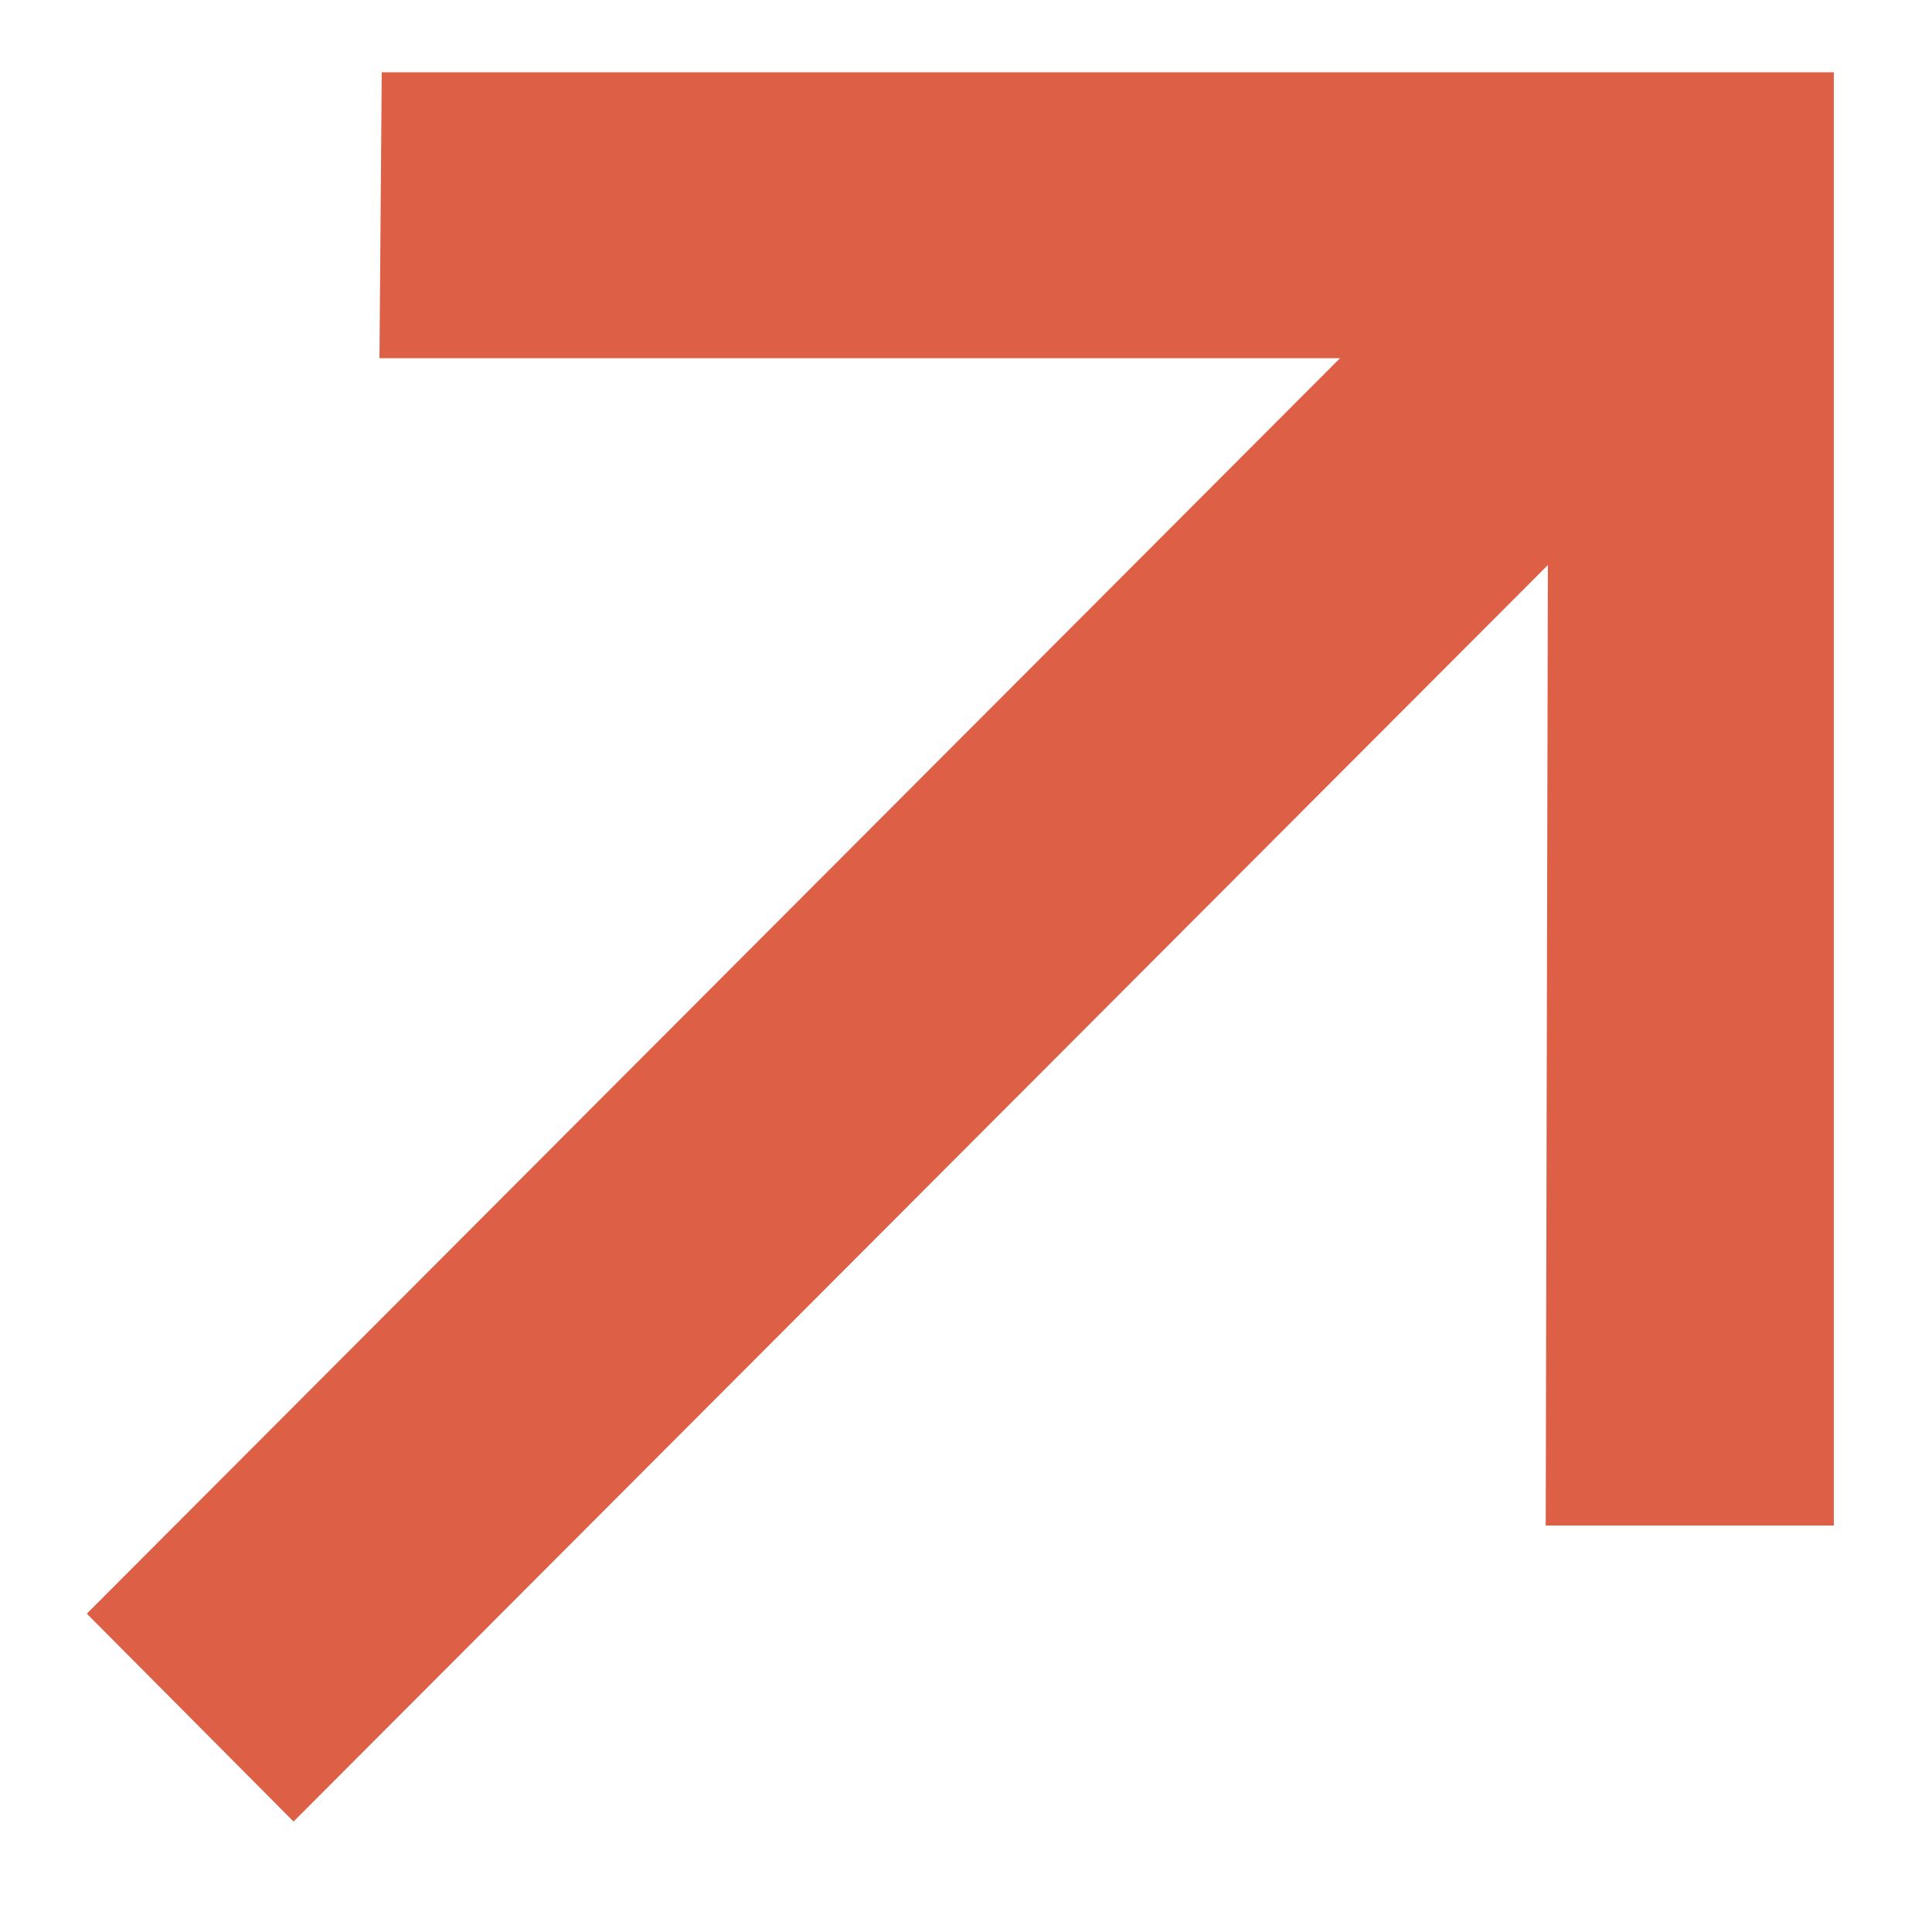
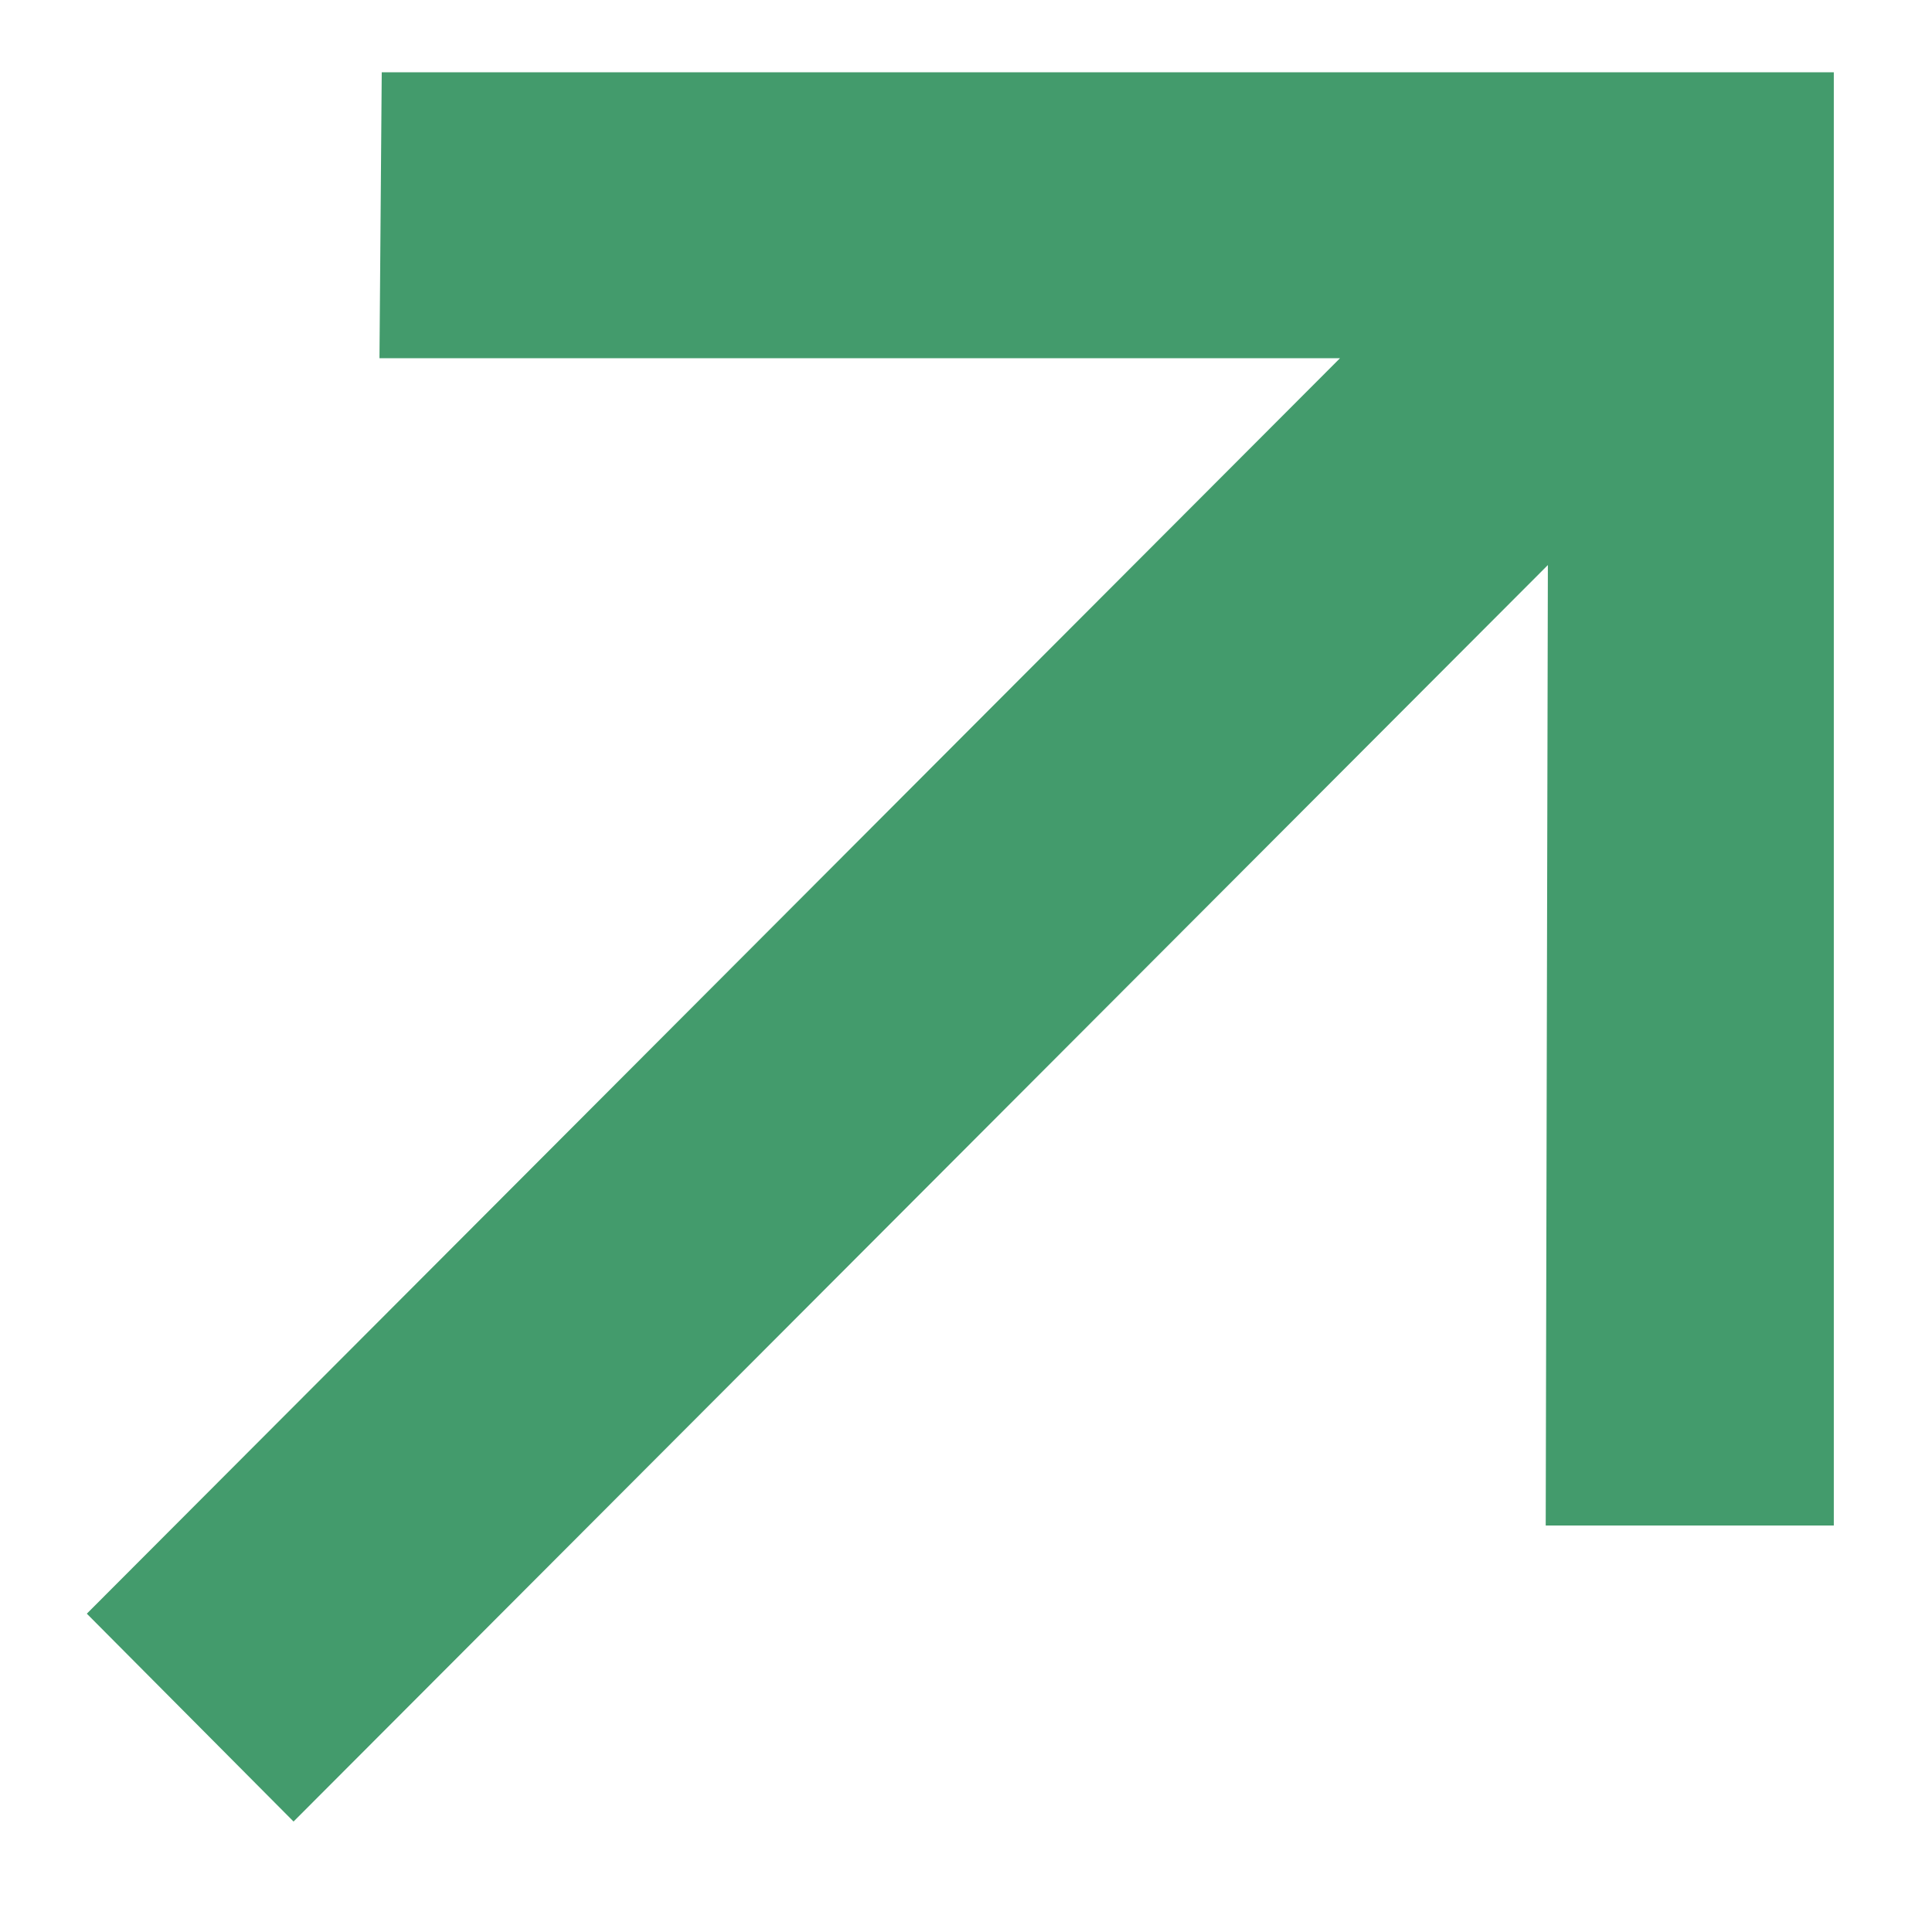
<svg xmlns="http://www.w3.org/2000/svg" width="17" height="17" viewBox="0 0 17 17" fill="none">
-   <path d="M2.583 16.028L13.62 4.972L13.601 13.423H16.136V0.636H3.359L3.339 3.152H11.791L0.764 14.199L2.583 16.028Z" fill="#DD5F46" />
+   <path d="M2.583 16.028L13.62 4.972L13.601 13.423H16.136V0.636H3.359L3.339 3.152H11.791L0.764 14.199L2.583 16.028Z" fill="#439B6C" />
</svg>
